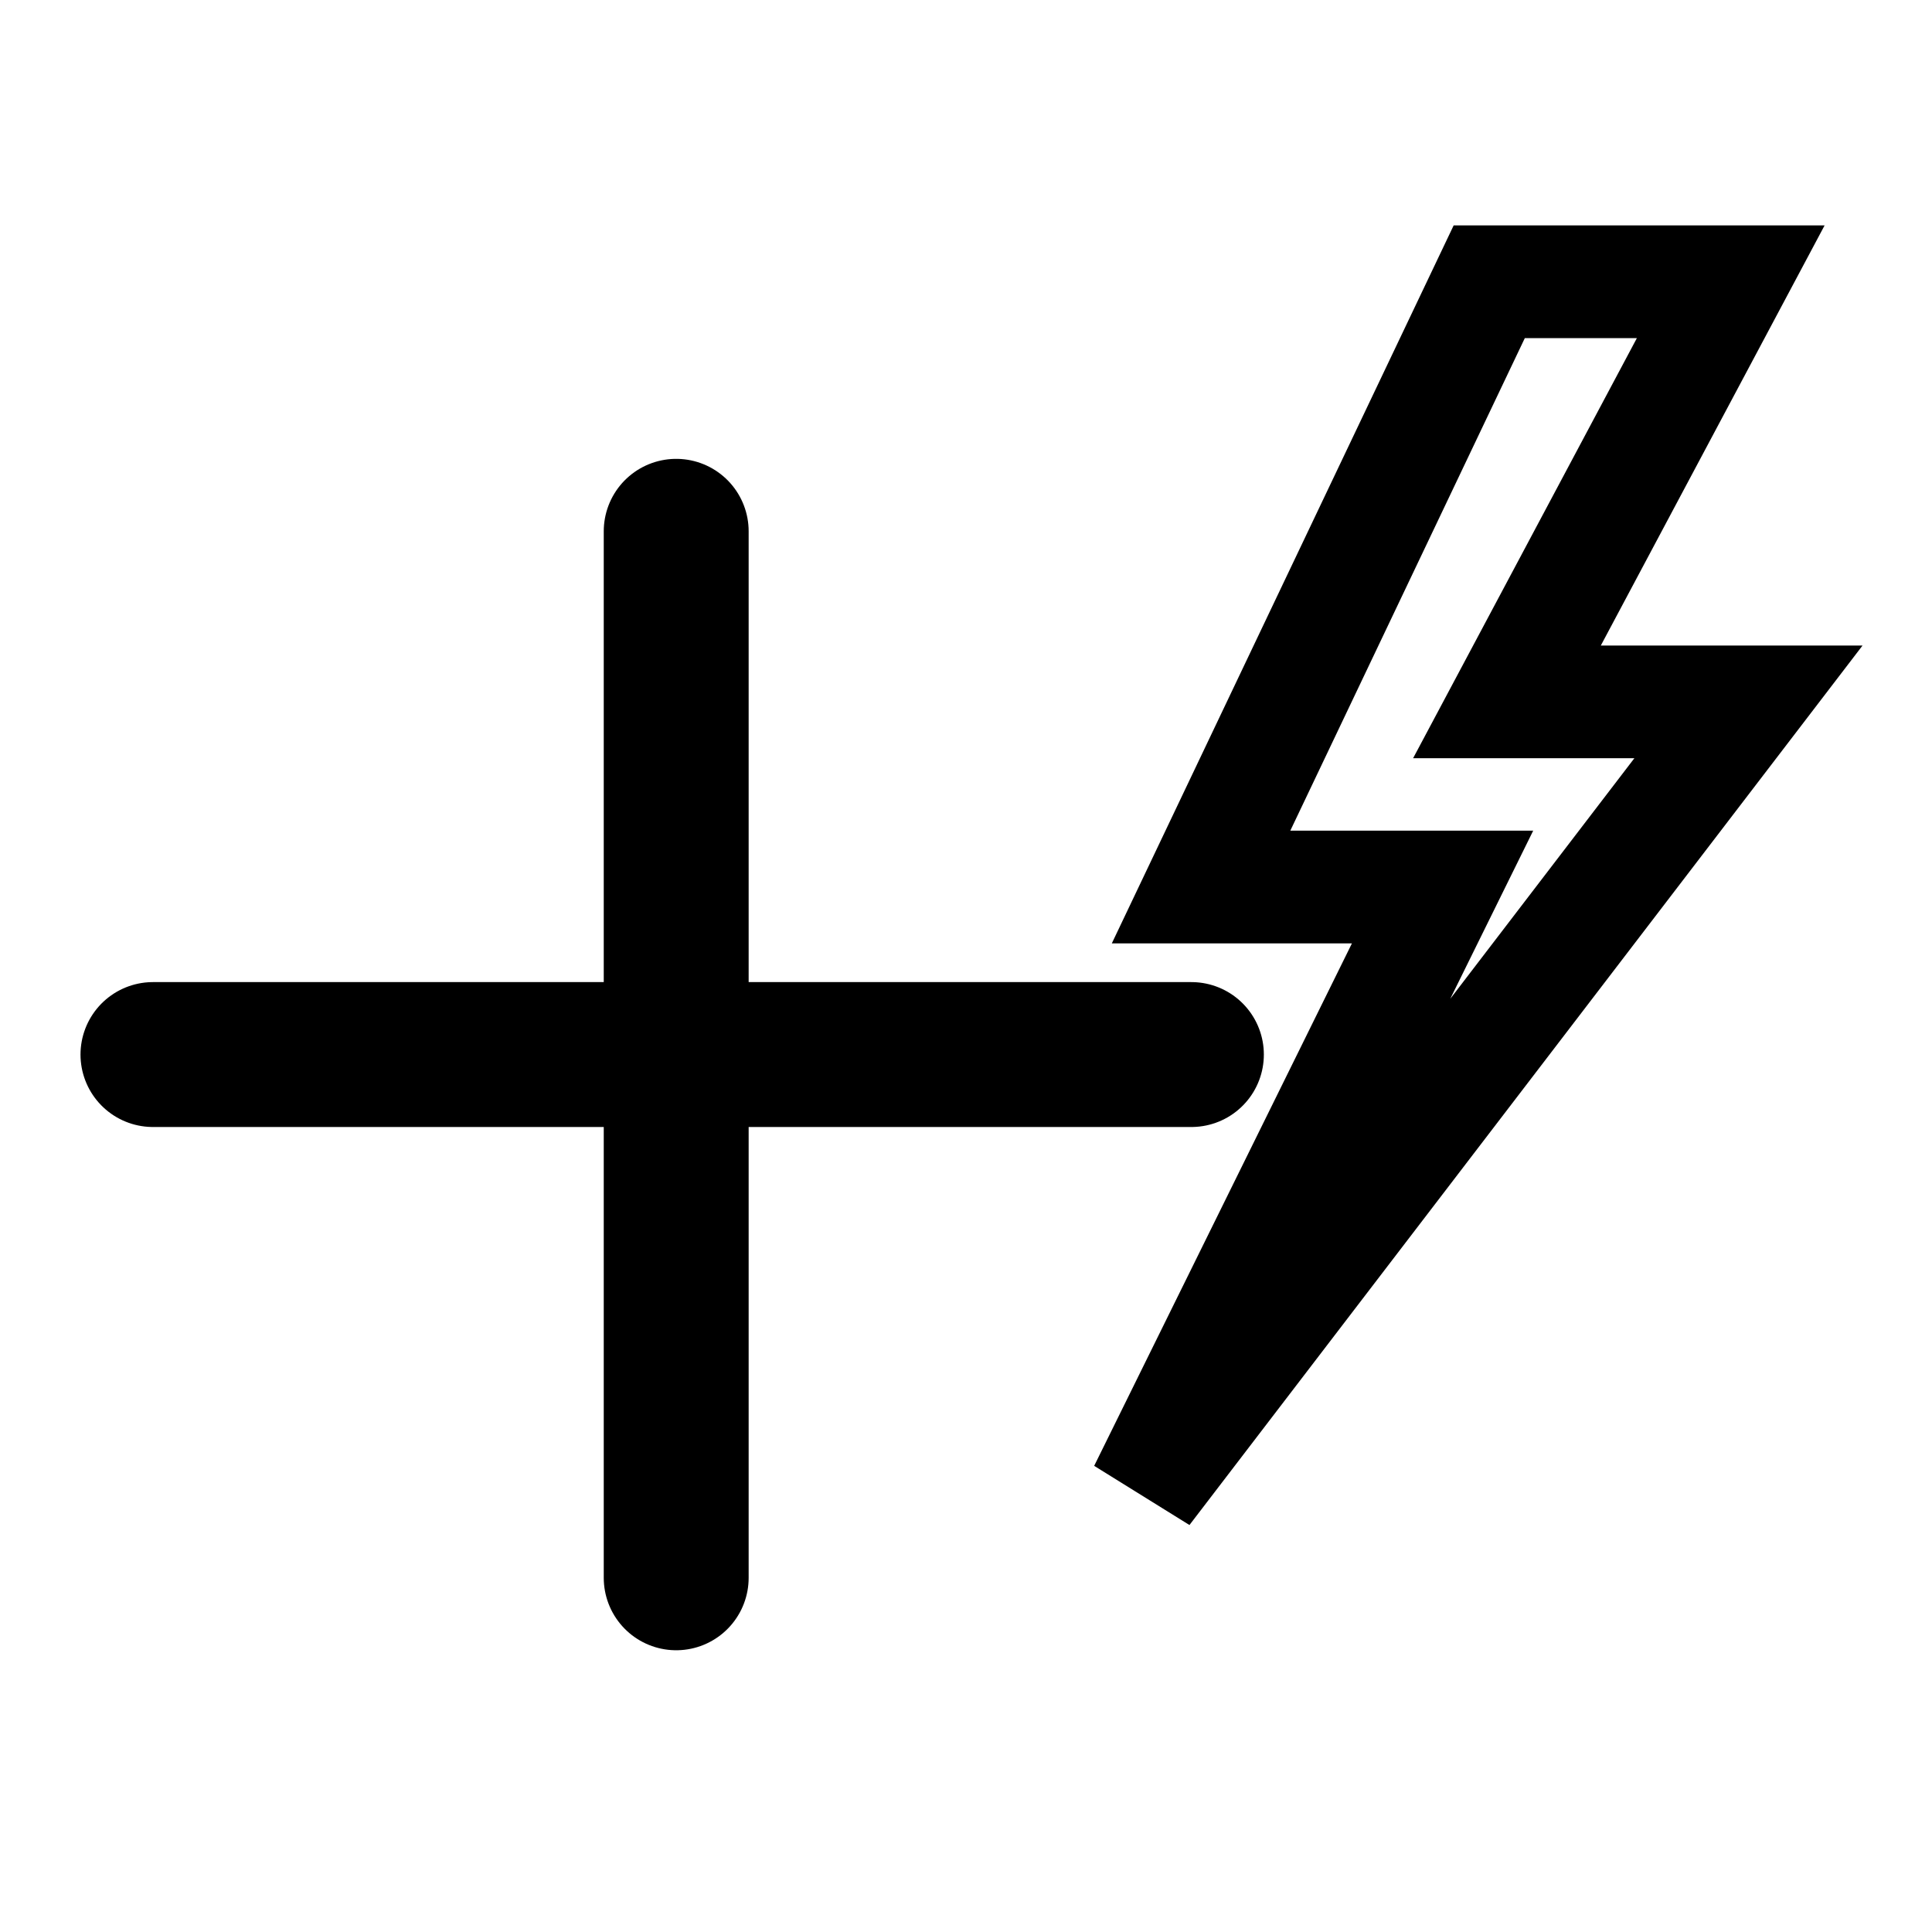
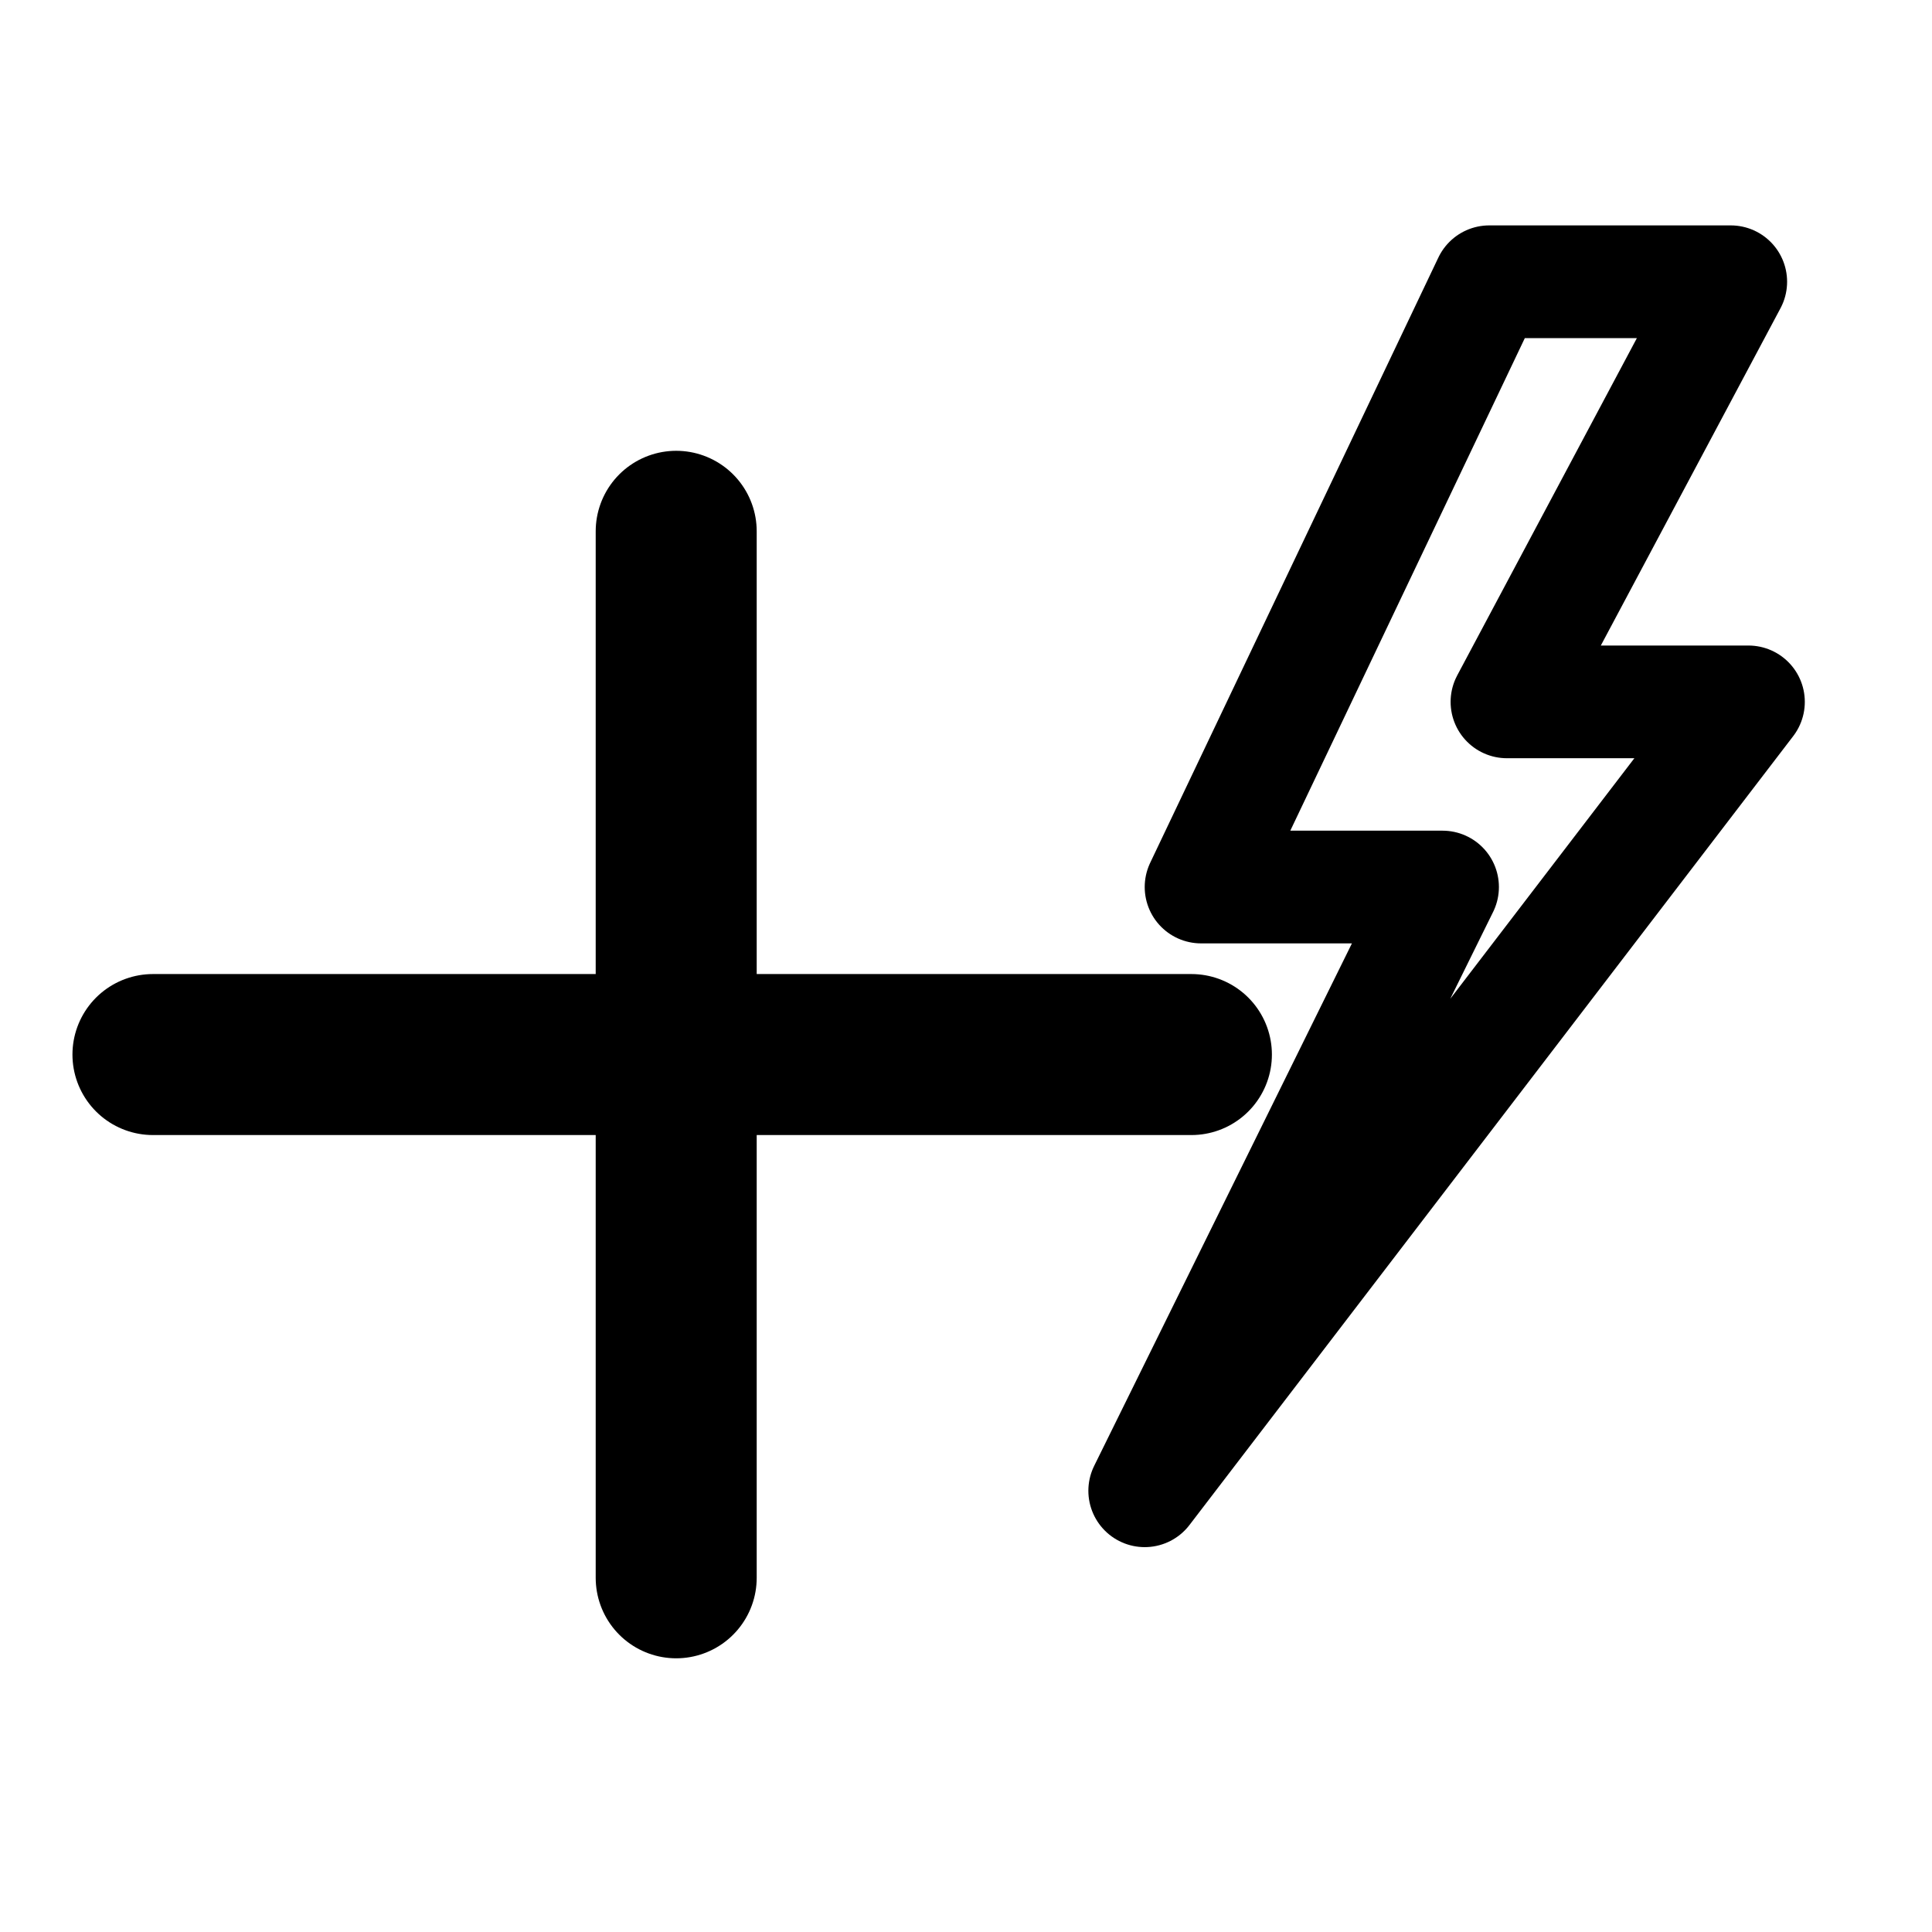
- <svg xmlns="http://www.w3.org/2000/svg" width="24" height="24" fill="none" stroke="currentColor" stroke-linecap="round" stroke-linejoin="square" stroke-width="1.8" viewBox="0 0 24 24">
+ <svg xmlns="http://www.w3.org/2000/svg" width="24" height="24" fill="none" stroke="currentColor" stroke-linecap="round" stroke-linejoin="round" stroke-width="2" viewBox="0 0 24 24">
  <path stroke-width="1.4" d="M 21.5,3.5 H 18.5 L 14.92,11.019 h 3 l -3.7,7.5 7.5,-9.8 h -3 z" />
  <line x1="8.4" x2="8.4" y1="6.6" y2="19.6" />
  <line x1="1.9" x2="14.8" y1="13.1" y2="13.1" />
</svg>
